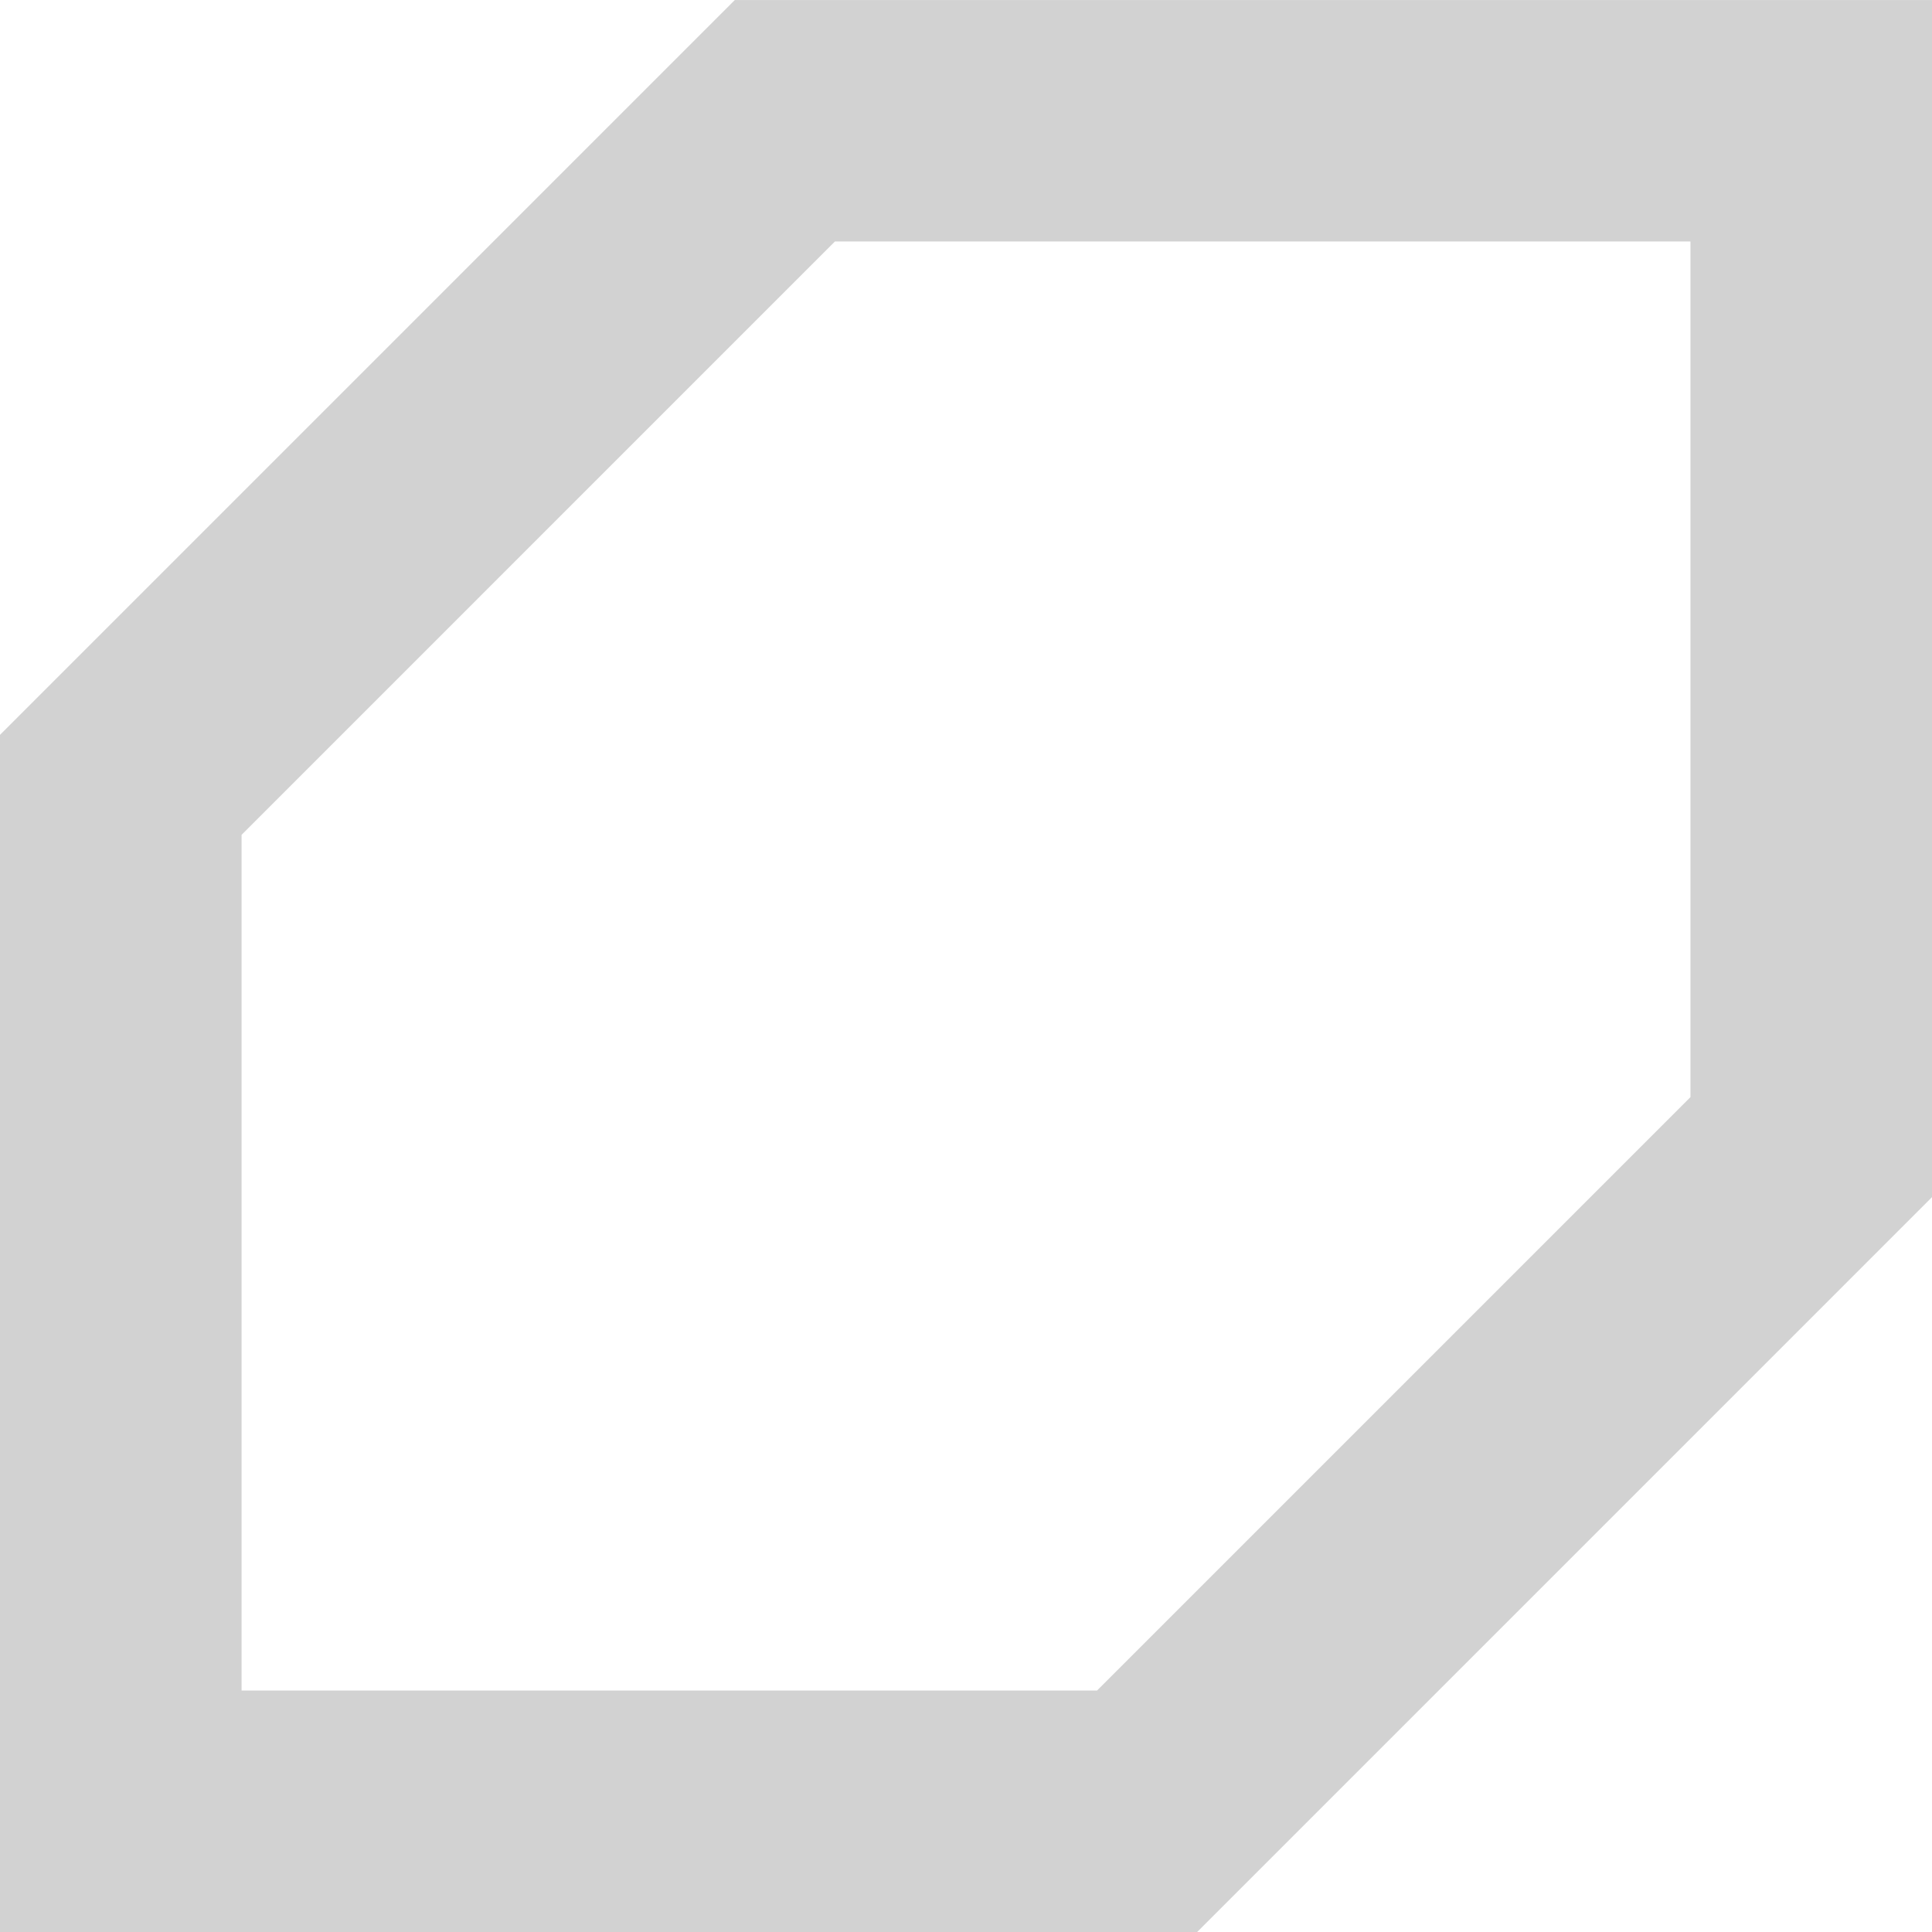
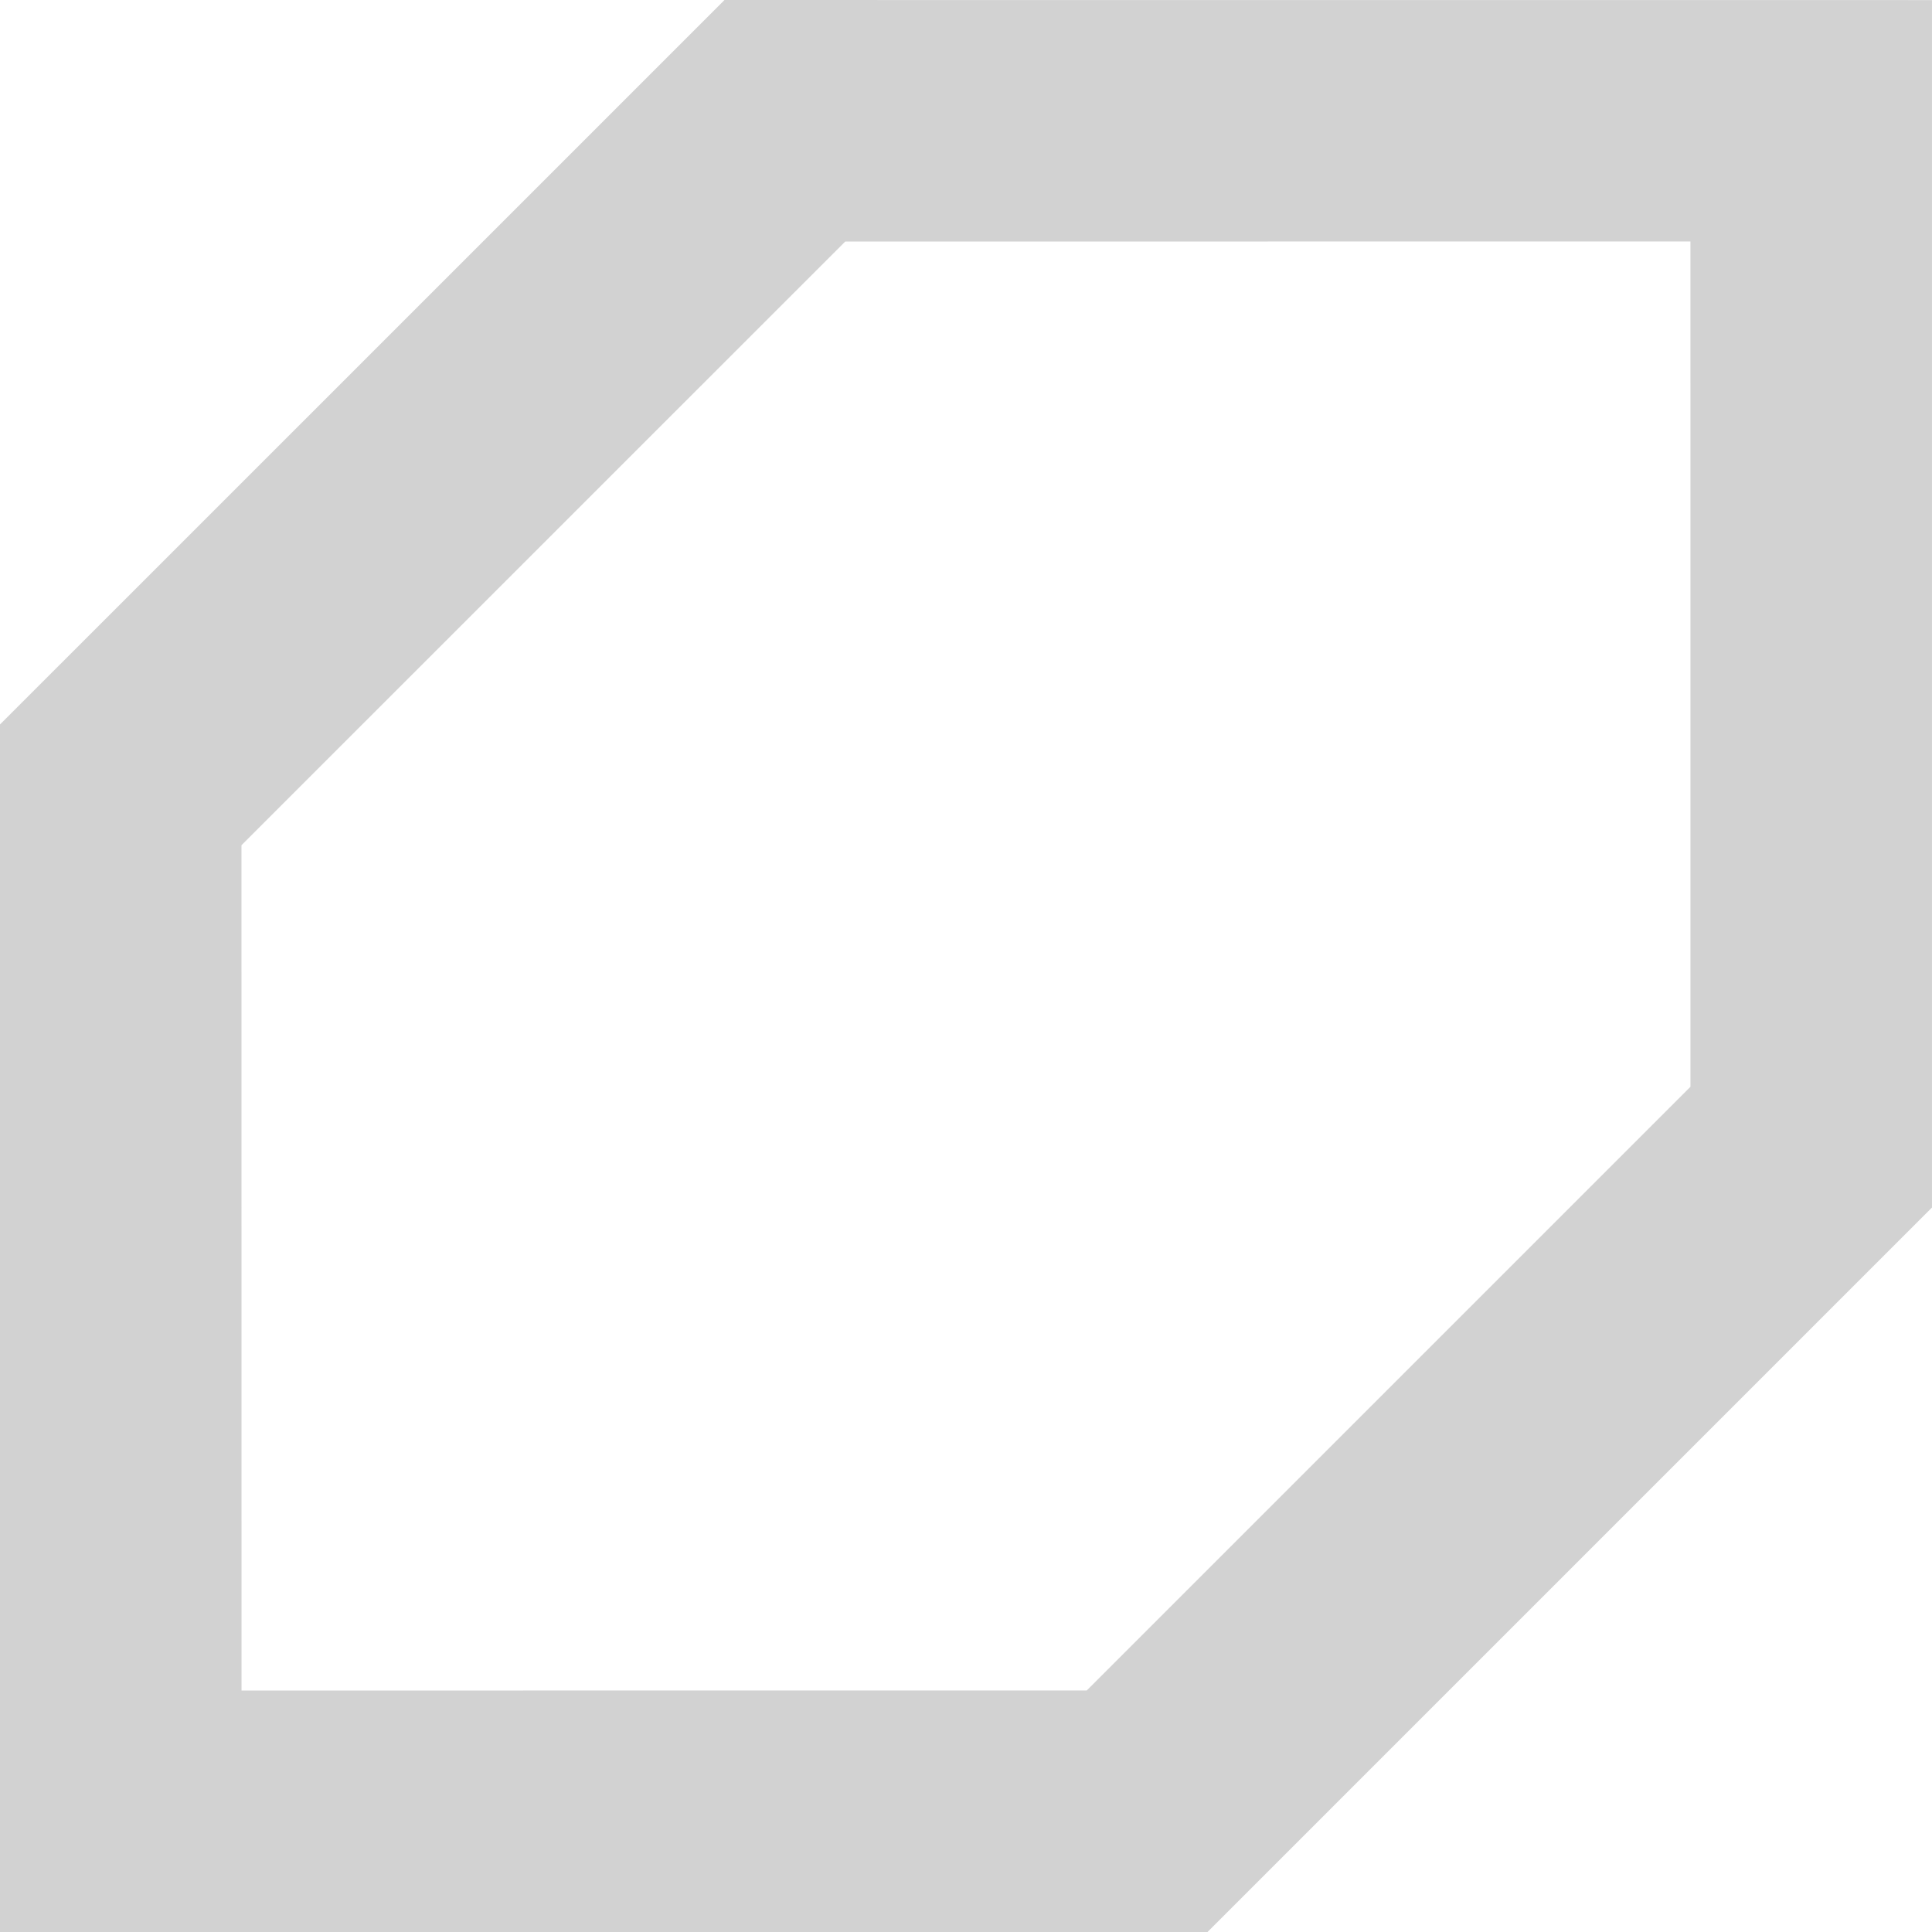
- <svg xmlns="http://www.w3.org/2000/svg" width="32" height="32" viewBox="0 0 30 30" id="svg2" version="1.1">
+ <svg xmlns="http://www.w3.org/2000/svg" version="1.1" id="svg2" viewBox="0 0 15 15" height="16" width="16">
  <defs id="defs4" />
-   <g transform="matrix(0.9320982,0,0,0.9314427,-0.1361621,0.3151009)" style="display:inline" id="layer1">
-     <path id="path823" d="M 30.32,1.675 V 18.785 L 19.256,29.857 H 2.158 V 12.746 L 13.221,1.675 Z" style="fill:none;stroke:#d2d2d2;stroke-width:4.025;stroke-linecap:butt;stroke-linejoin:miter;stroke-miterlimit:4;stroke-dasharray:none;stroke-opacity:1" />
+   <g id="layer1" style="display:inline" transform="matrix(0.4660286,0,0,0.465746,-0.06774838,0.1570946)">
+     <path id="path823" d="M 12.215,-0.337 0.145,11.74 0.145,31.869 20.262,31.869 32.332,19.792 32.332,-0.336 Z m 2.012,4.026 14.081,-0.001 2.84e-4,14.091 -10.058,10.064 -14.081,4.51e-4 -0.001,-14.091 z" style="color:#000000;font-style:normal;font-variant:normal;font-weight:normal;font-stretch:normal;font-size:medium;line-height:normal;font-family:sans-serif;font-variant-ligatures:normal;font-variant-position:normal;font-variant-caps:normal;font-variant-numeric:normal;font-variant-alternates:normal;font-feature-settings:normal;text-indent:0;text-align:start;text-decoration:none;text-decoration-line:none;text-decoration-style:solid;text-decoration-color:#000000;letter-spacing:normal;word-spacing:normal;text-transform:none;writing-mode:lr-tb;direction:ltr;text-orientation:mixed;dominant-baseline:auto;baseline-shift:baseline;text-anchor:start;white-space:normal;shape-padding:0;clip-rule:nonzero;display:inline;overflow:visible;visibility:visible;opacity:1;isolation:auto;mix-blend-mode:normal;color-interpolation:sRGB;color-interpolation-filters:linearRGB;solid-color:#000000;solid-opacity:1;vector-effect:none;fill:#d2d2d2;fill-opacity:1;fill-rule:nonzero;stroke:none;stroke-width:4.025;stroke-linecap:butt;stroke-linejoin:miter;stroke-miterlimit:4;stroke-dasharray:none;stroke-dashoffset:0;stroke-opacity:1;color-rendering:auto;image-rendering:auto;shape-rendering:auto;text-rendering:auto;enable-background:accumulate" />
  </g>
</svg>
